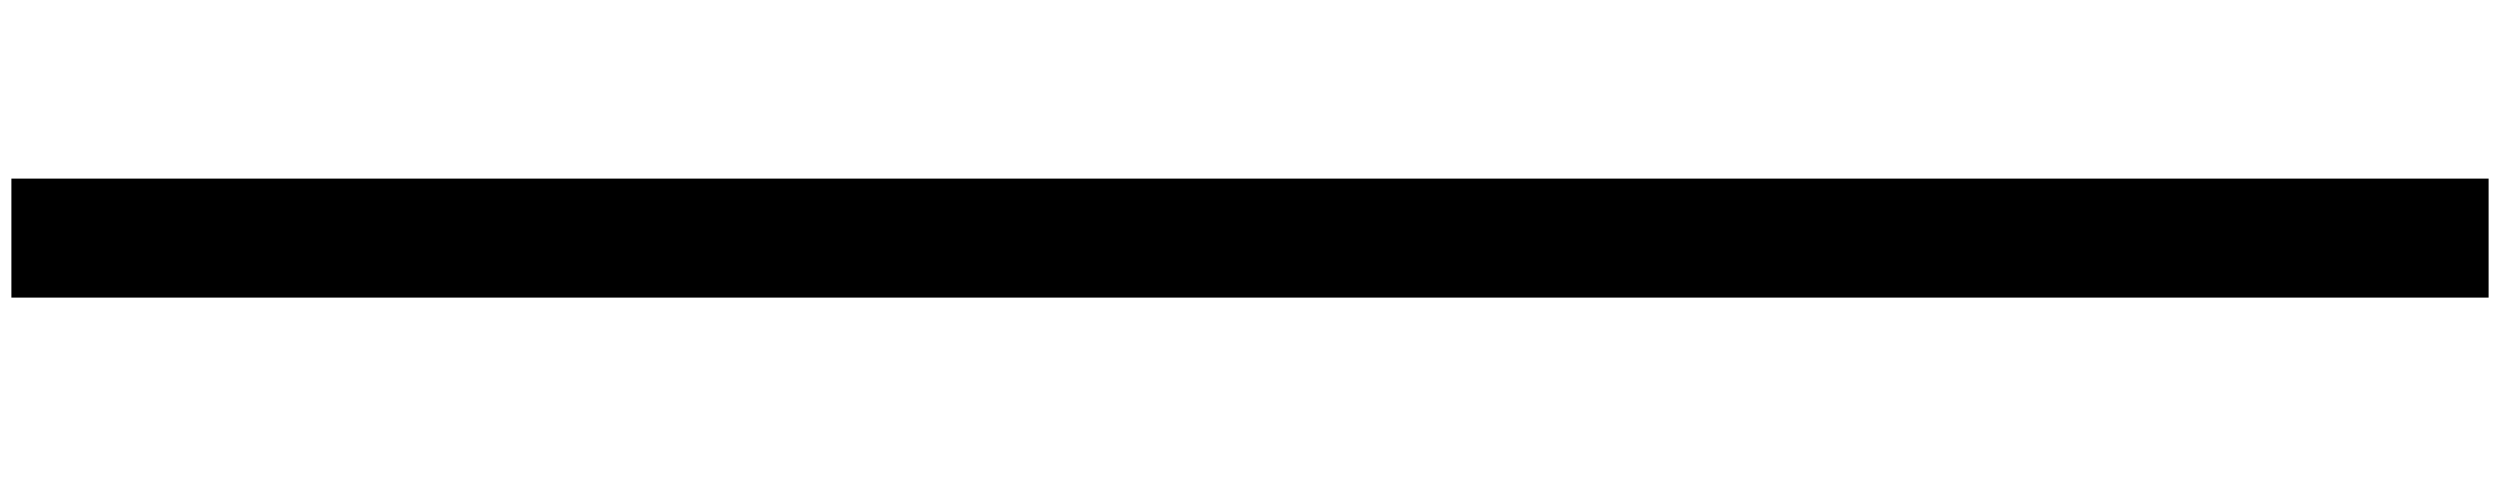
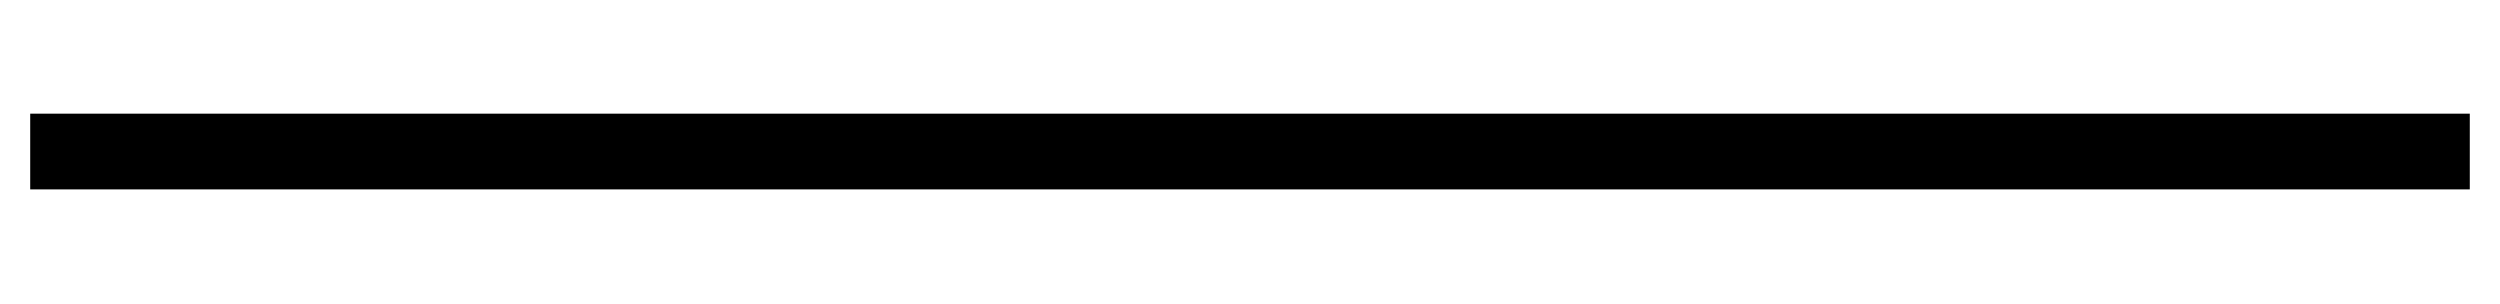
- <svg xmlns="http://www.w3.org/2000/svg" version="1.1" width="42px" height="8px" viewBox="204 1122  42 8">
-   <g transform="matrix(0.8169679 0.5766832 -0.5766832 0.8169679 690.5275 76.34047 )">
-     <path d="M 242 1114  L 208 1138  " stroke-width="2" stroke="#000000" fill="none" />
+ <svg xmlns="http://www.w3.org/2000/svg" version="1.1" width="66px" height="8px" viewBox="180 1048  66 8">
+   <g transform="matrix(-0.9005516 0.4347491 -0.4347491 -0.9005516 862.1735 1906.779 )">
+     <path d="M 184 1038  L 242 1066  " stroke-width="2" stroke="#000000" fill="none" />
  </g>
</svg>
